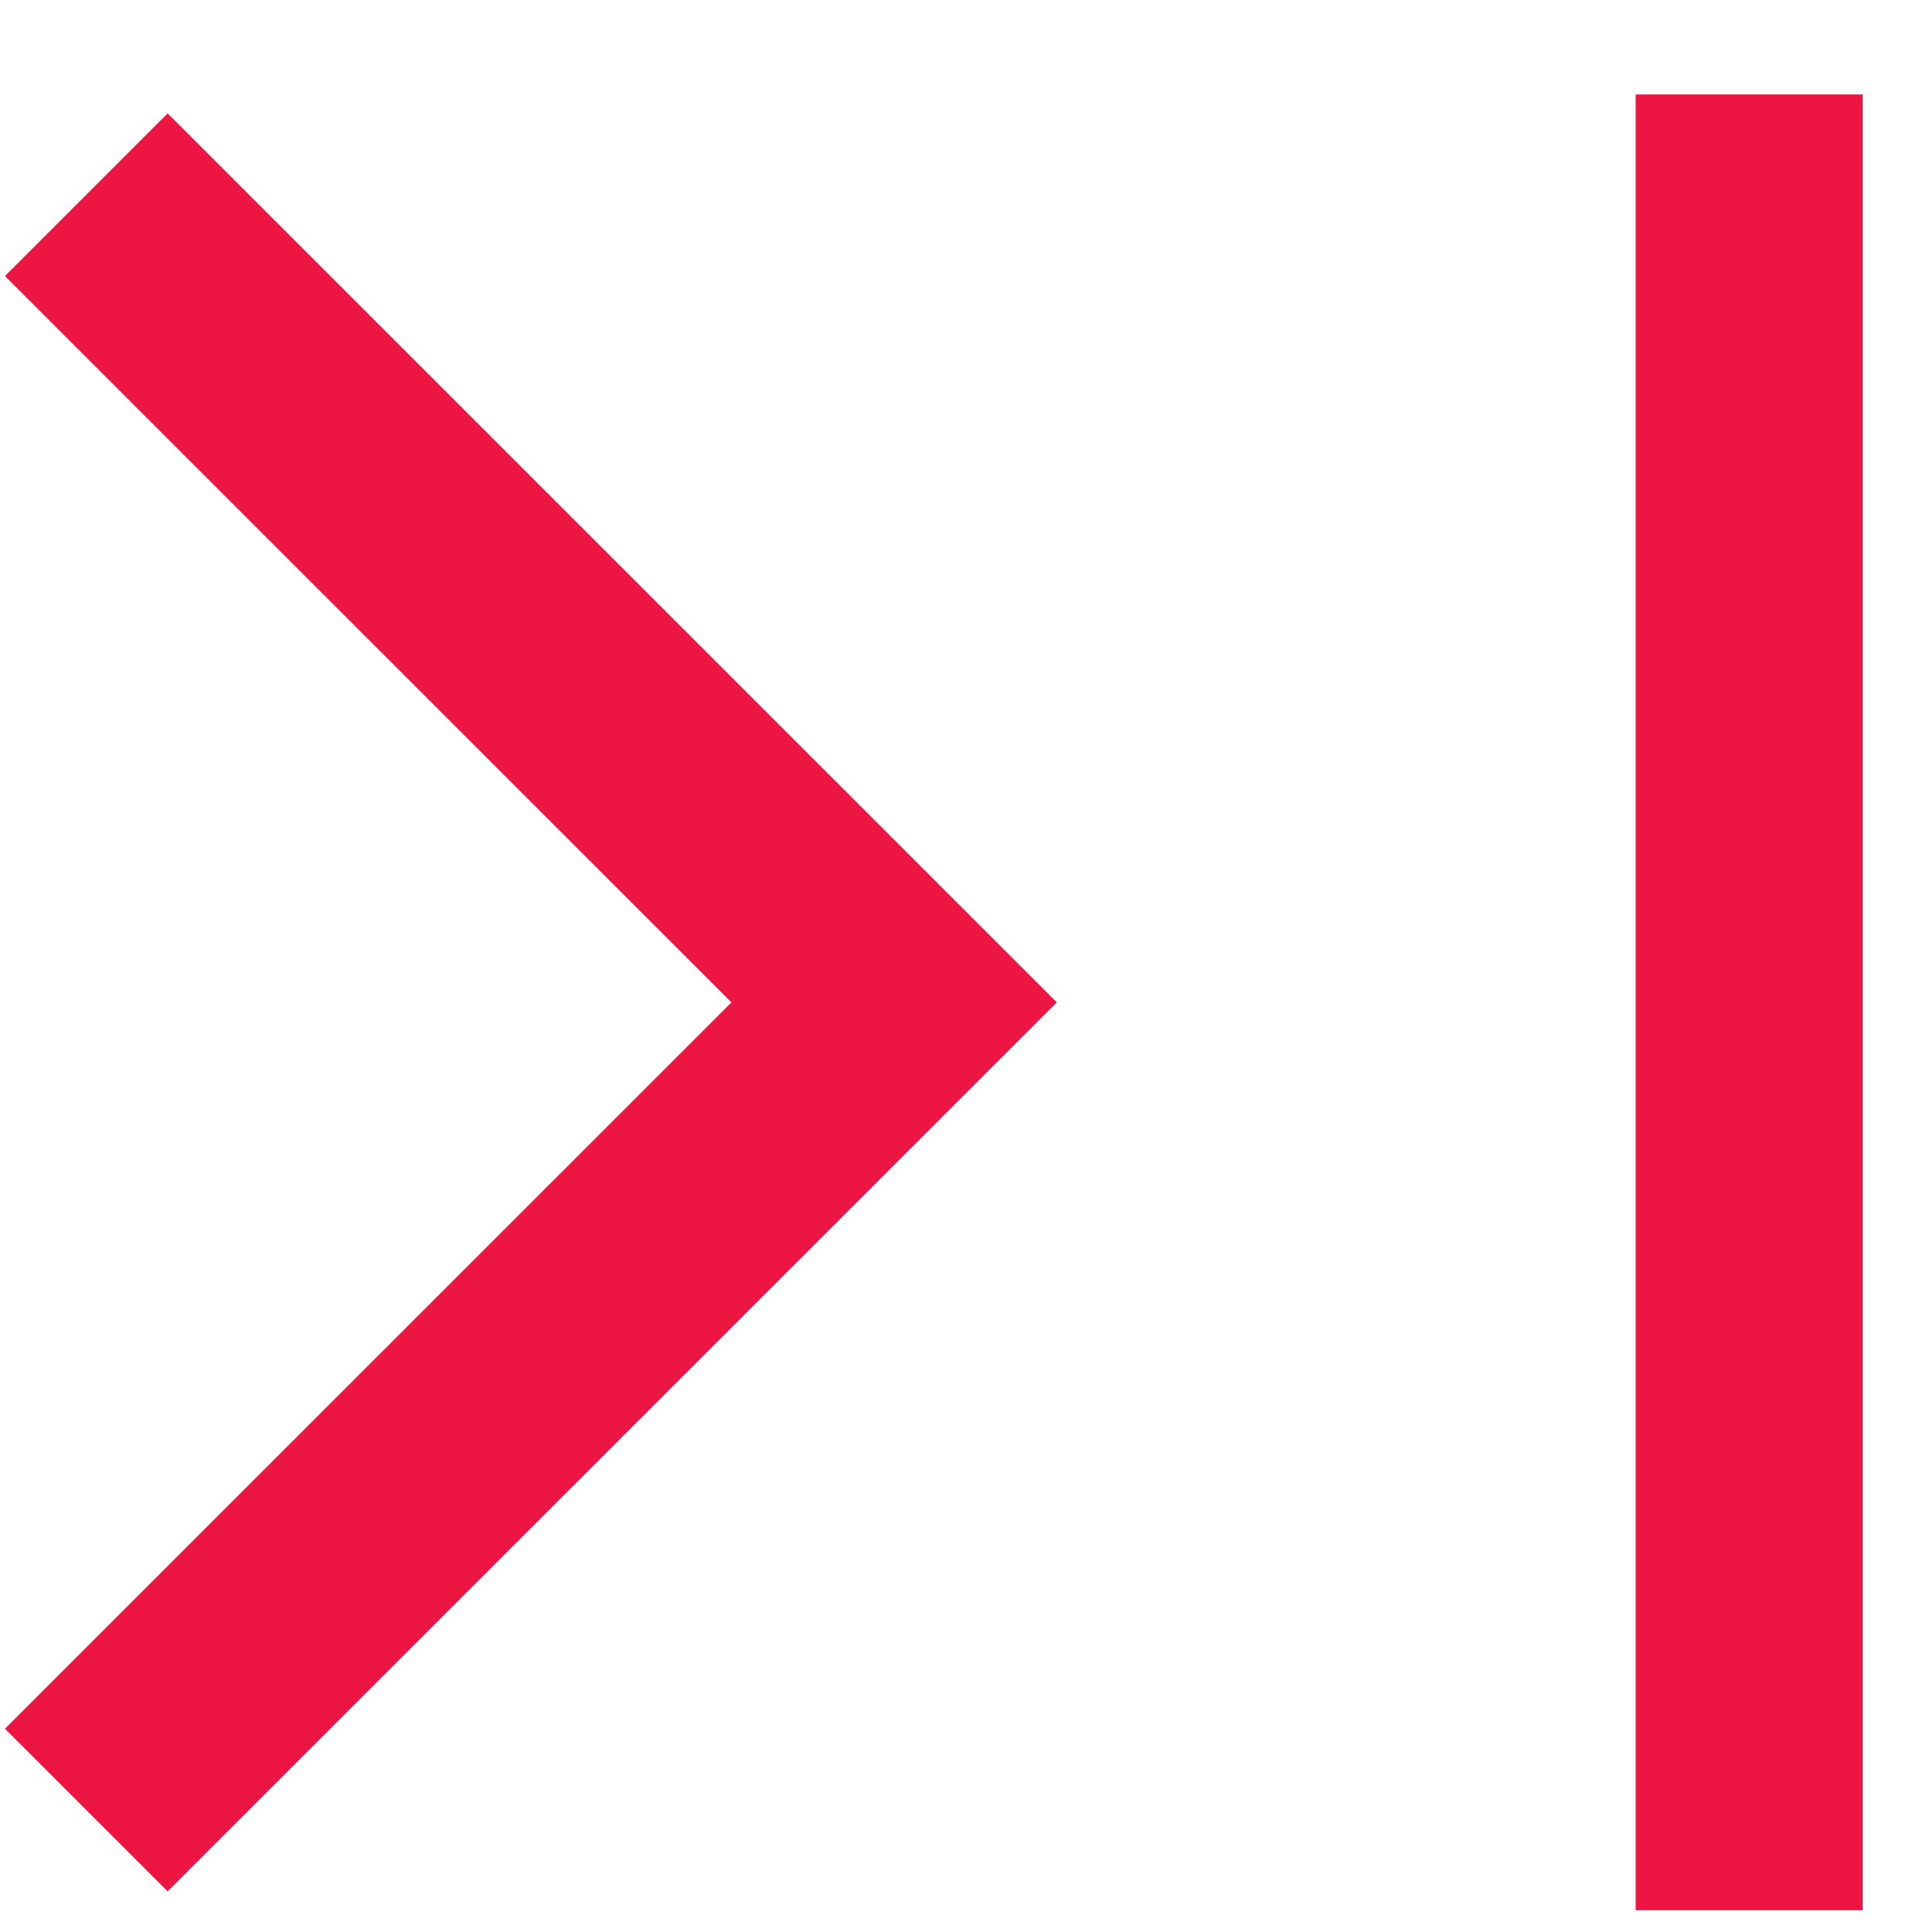
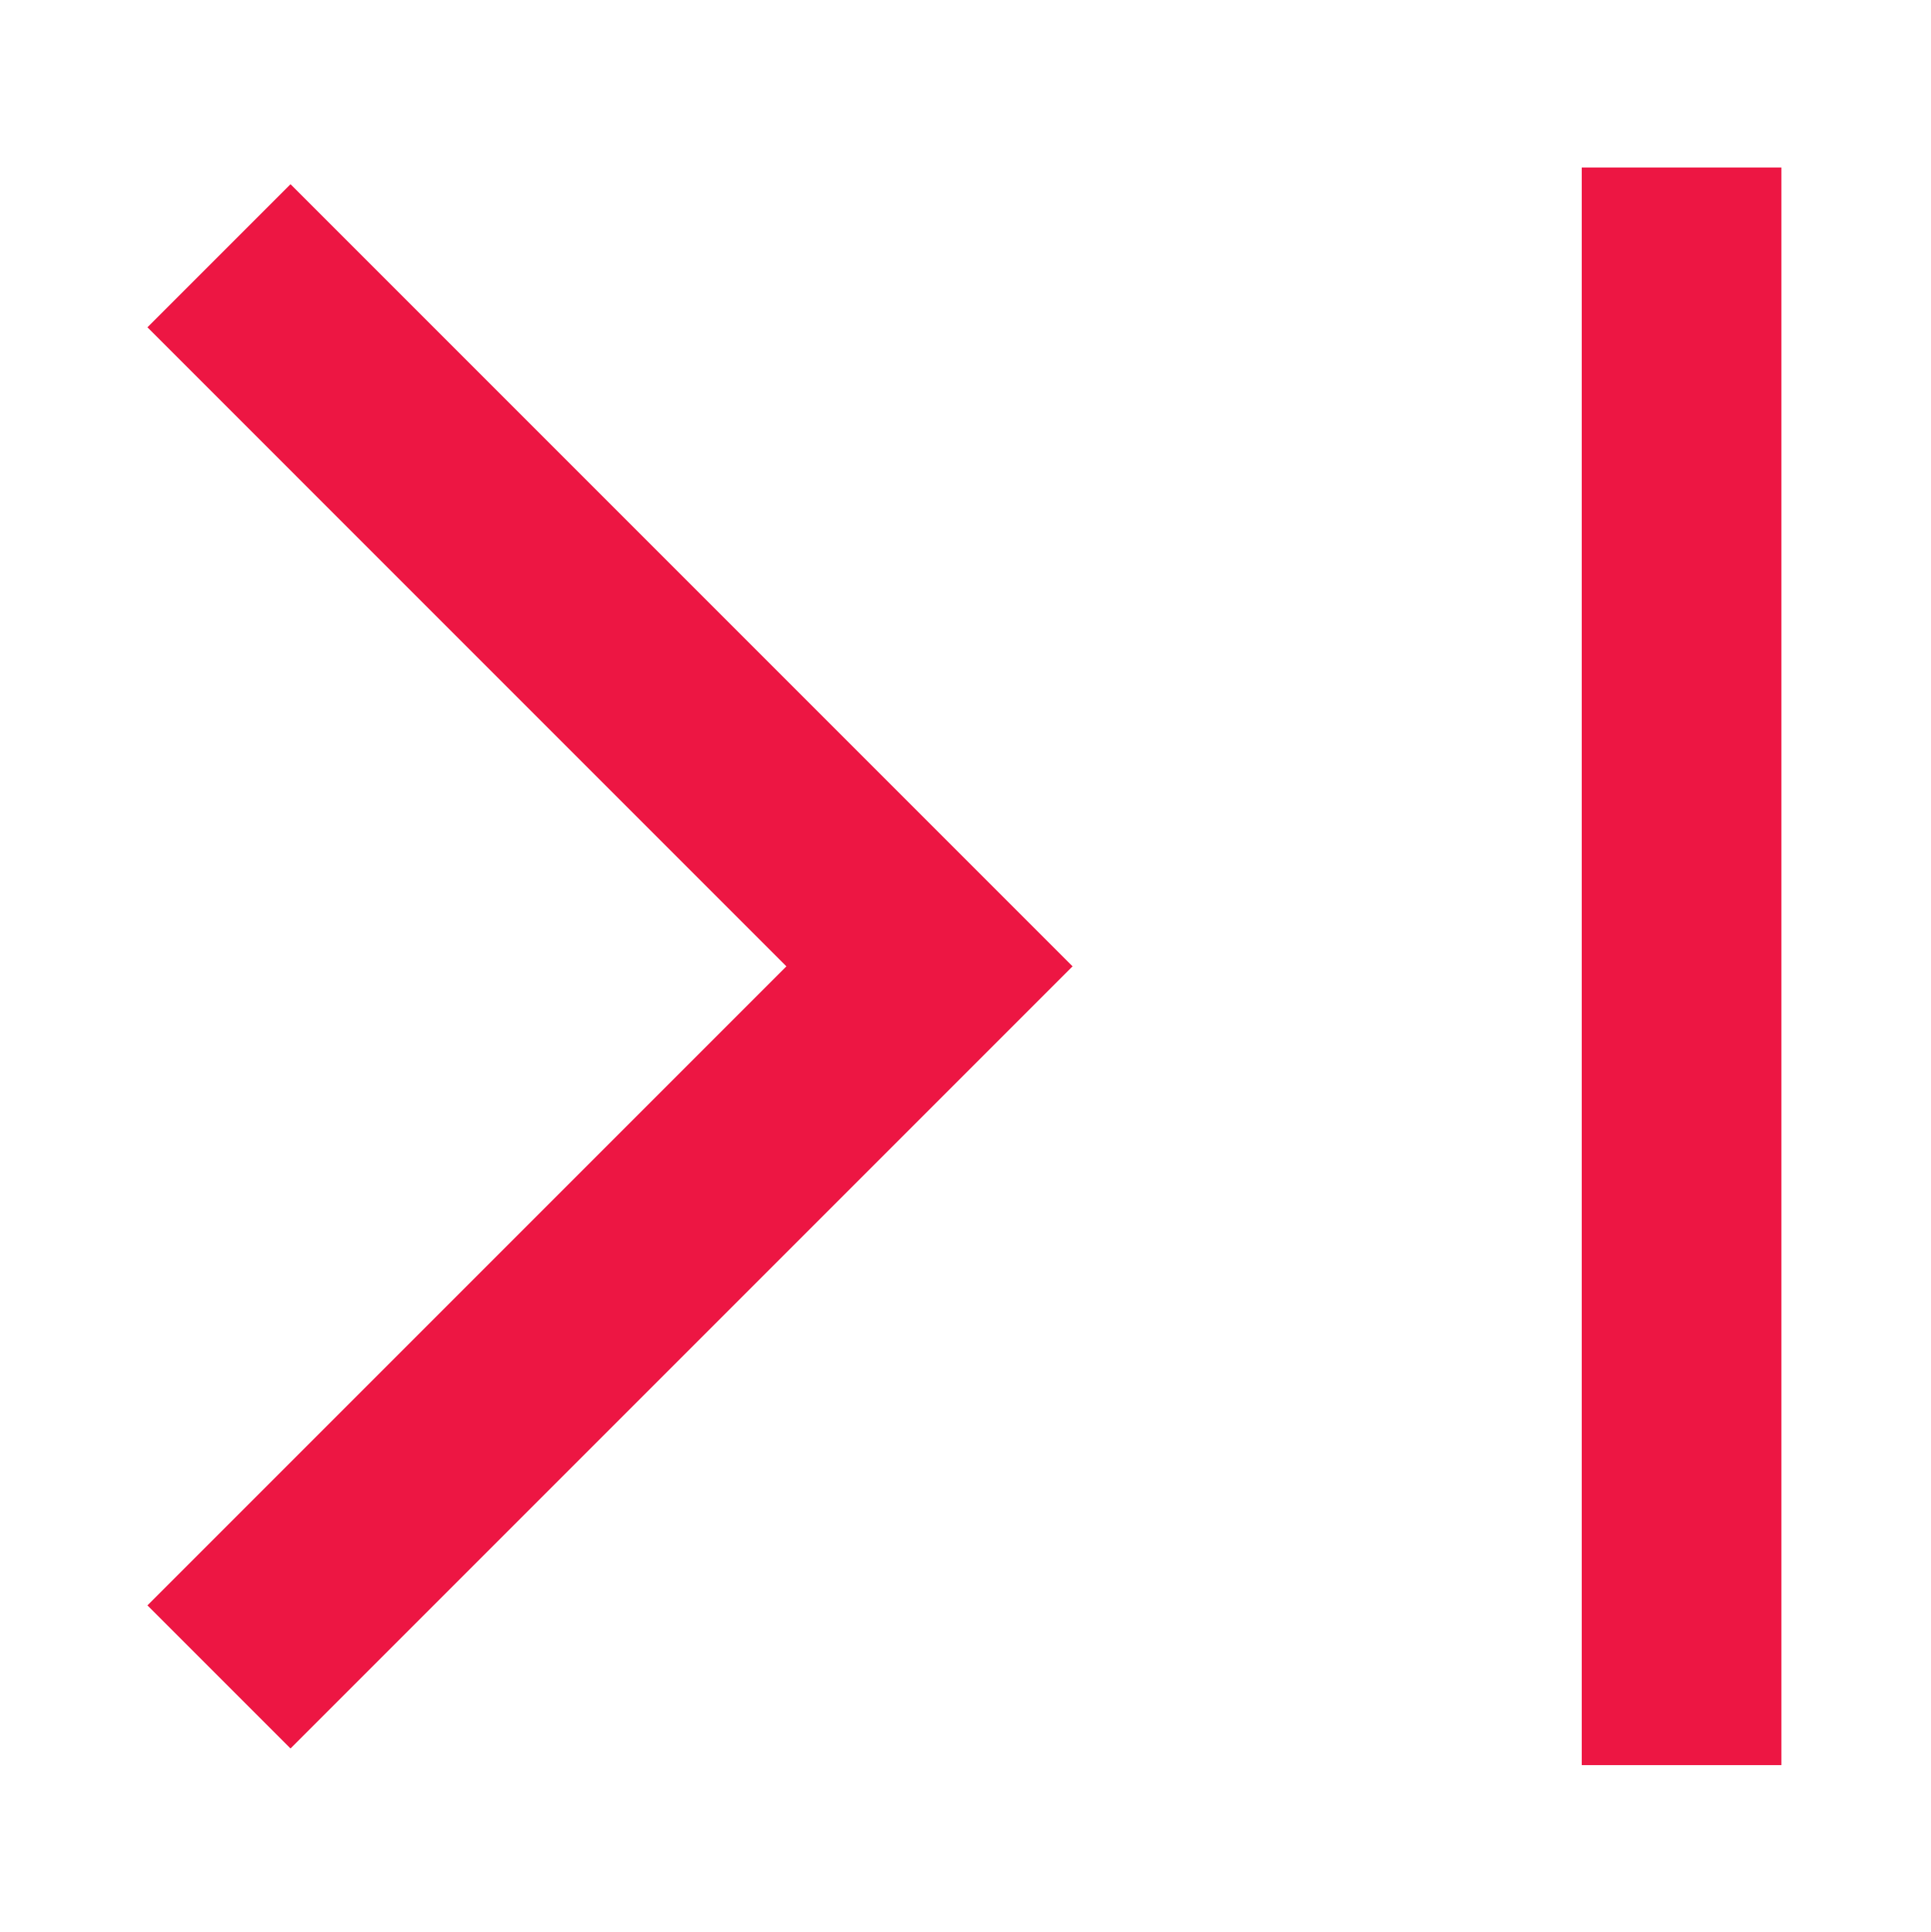
- <svg xmlns="http://www.w3.org/2000/svg" id="_レイヤー_5" data-name="レイヤー 5" viewBox="0 0 415.5 416.06">
+ <svg xmlns="http://www.w3.org/2000/svg" id="_レイヤー_5" data-name="レイヤー 5" viewBox="0 0 400.34 400.56">
  <defs>
    <style>
      .cls-1 {
        fill: #ed1643;
      }
    </style>
  </defs>
-   <path class="cls-1" d="m36.1,407.31L1.07,372.28l156.42-156.42L1.07,59.45,36.1,24.42l191.45,191.45L36.1,407.31Zm316.09,4.07V20.34h48.88v391.04h-48.88Z" />
+   <path class="cls-1" d="m60.24,362.51l-29.67-29.67,132.49-132.49L30.57,67.86l29.67-29.67,162.16,162.16L60.24,362.51Zm267.74,3.45V34.73h41.4v331.23h-41.4Z" />
</svg>
